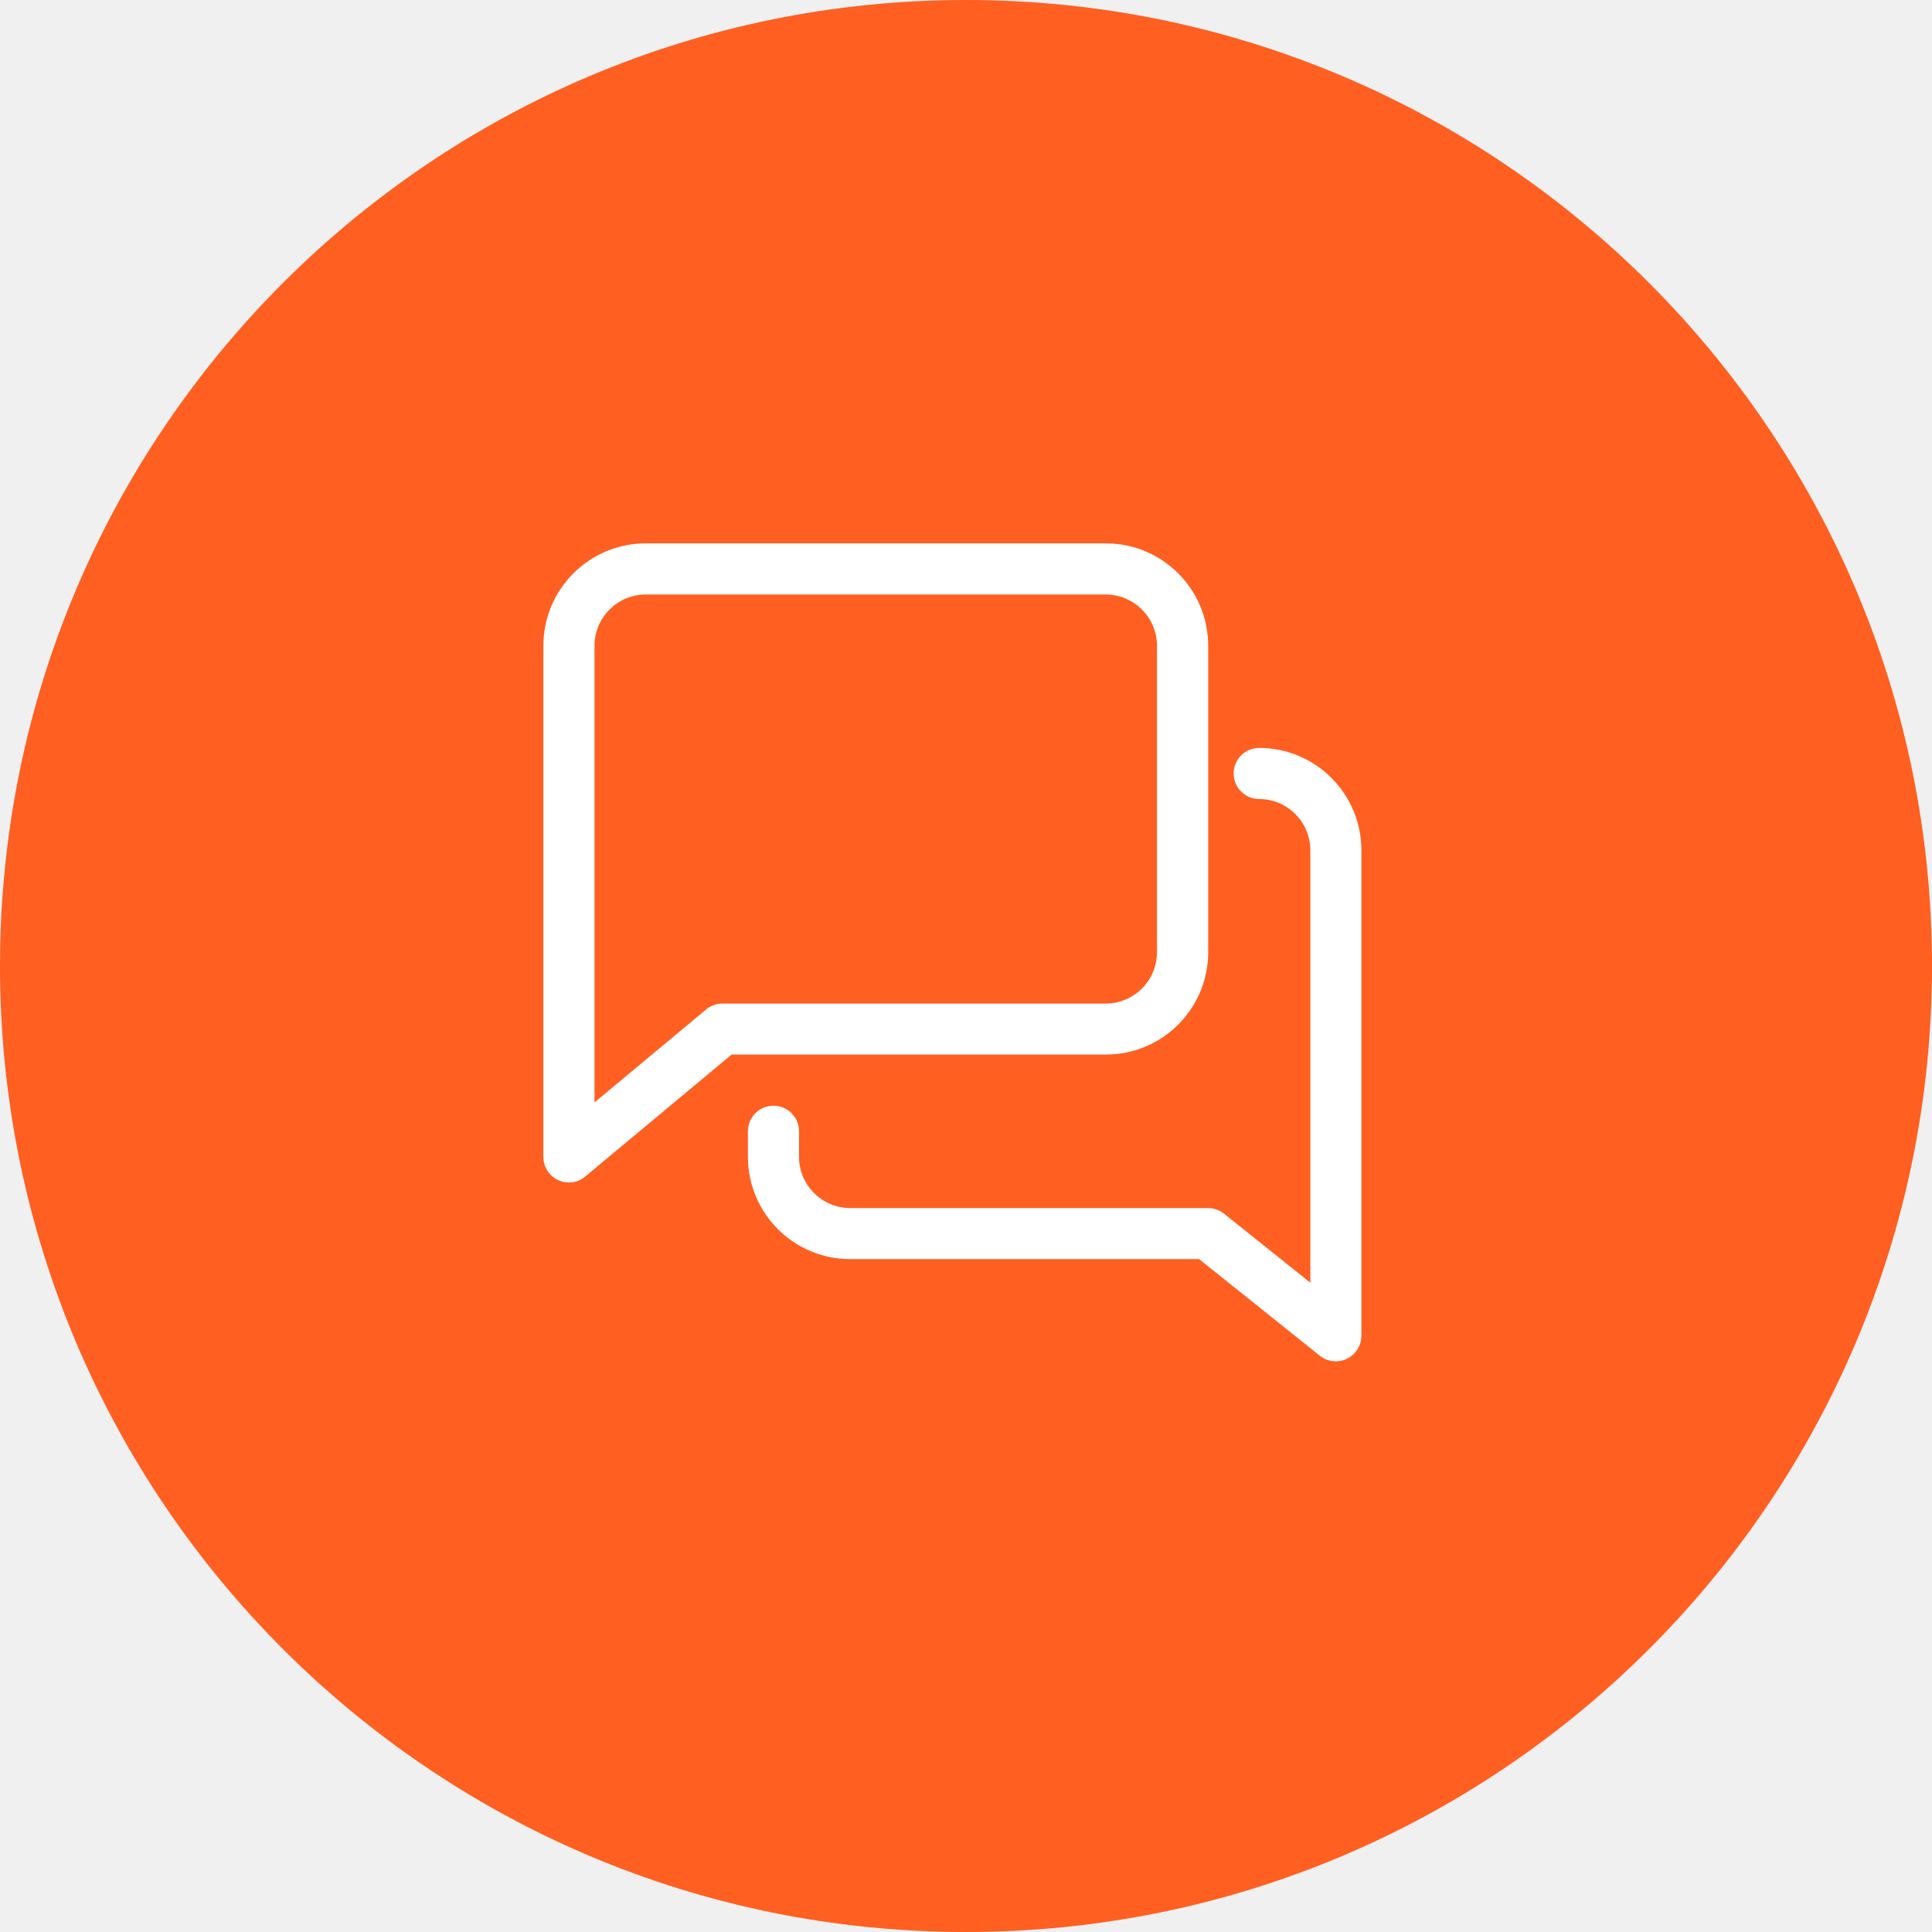
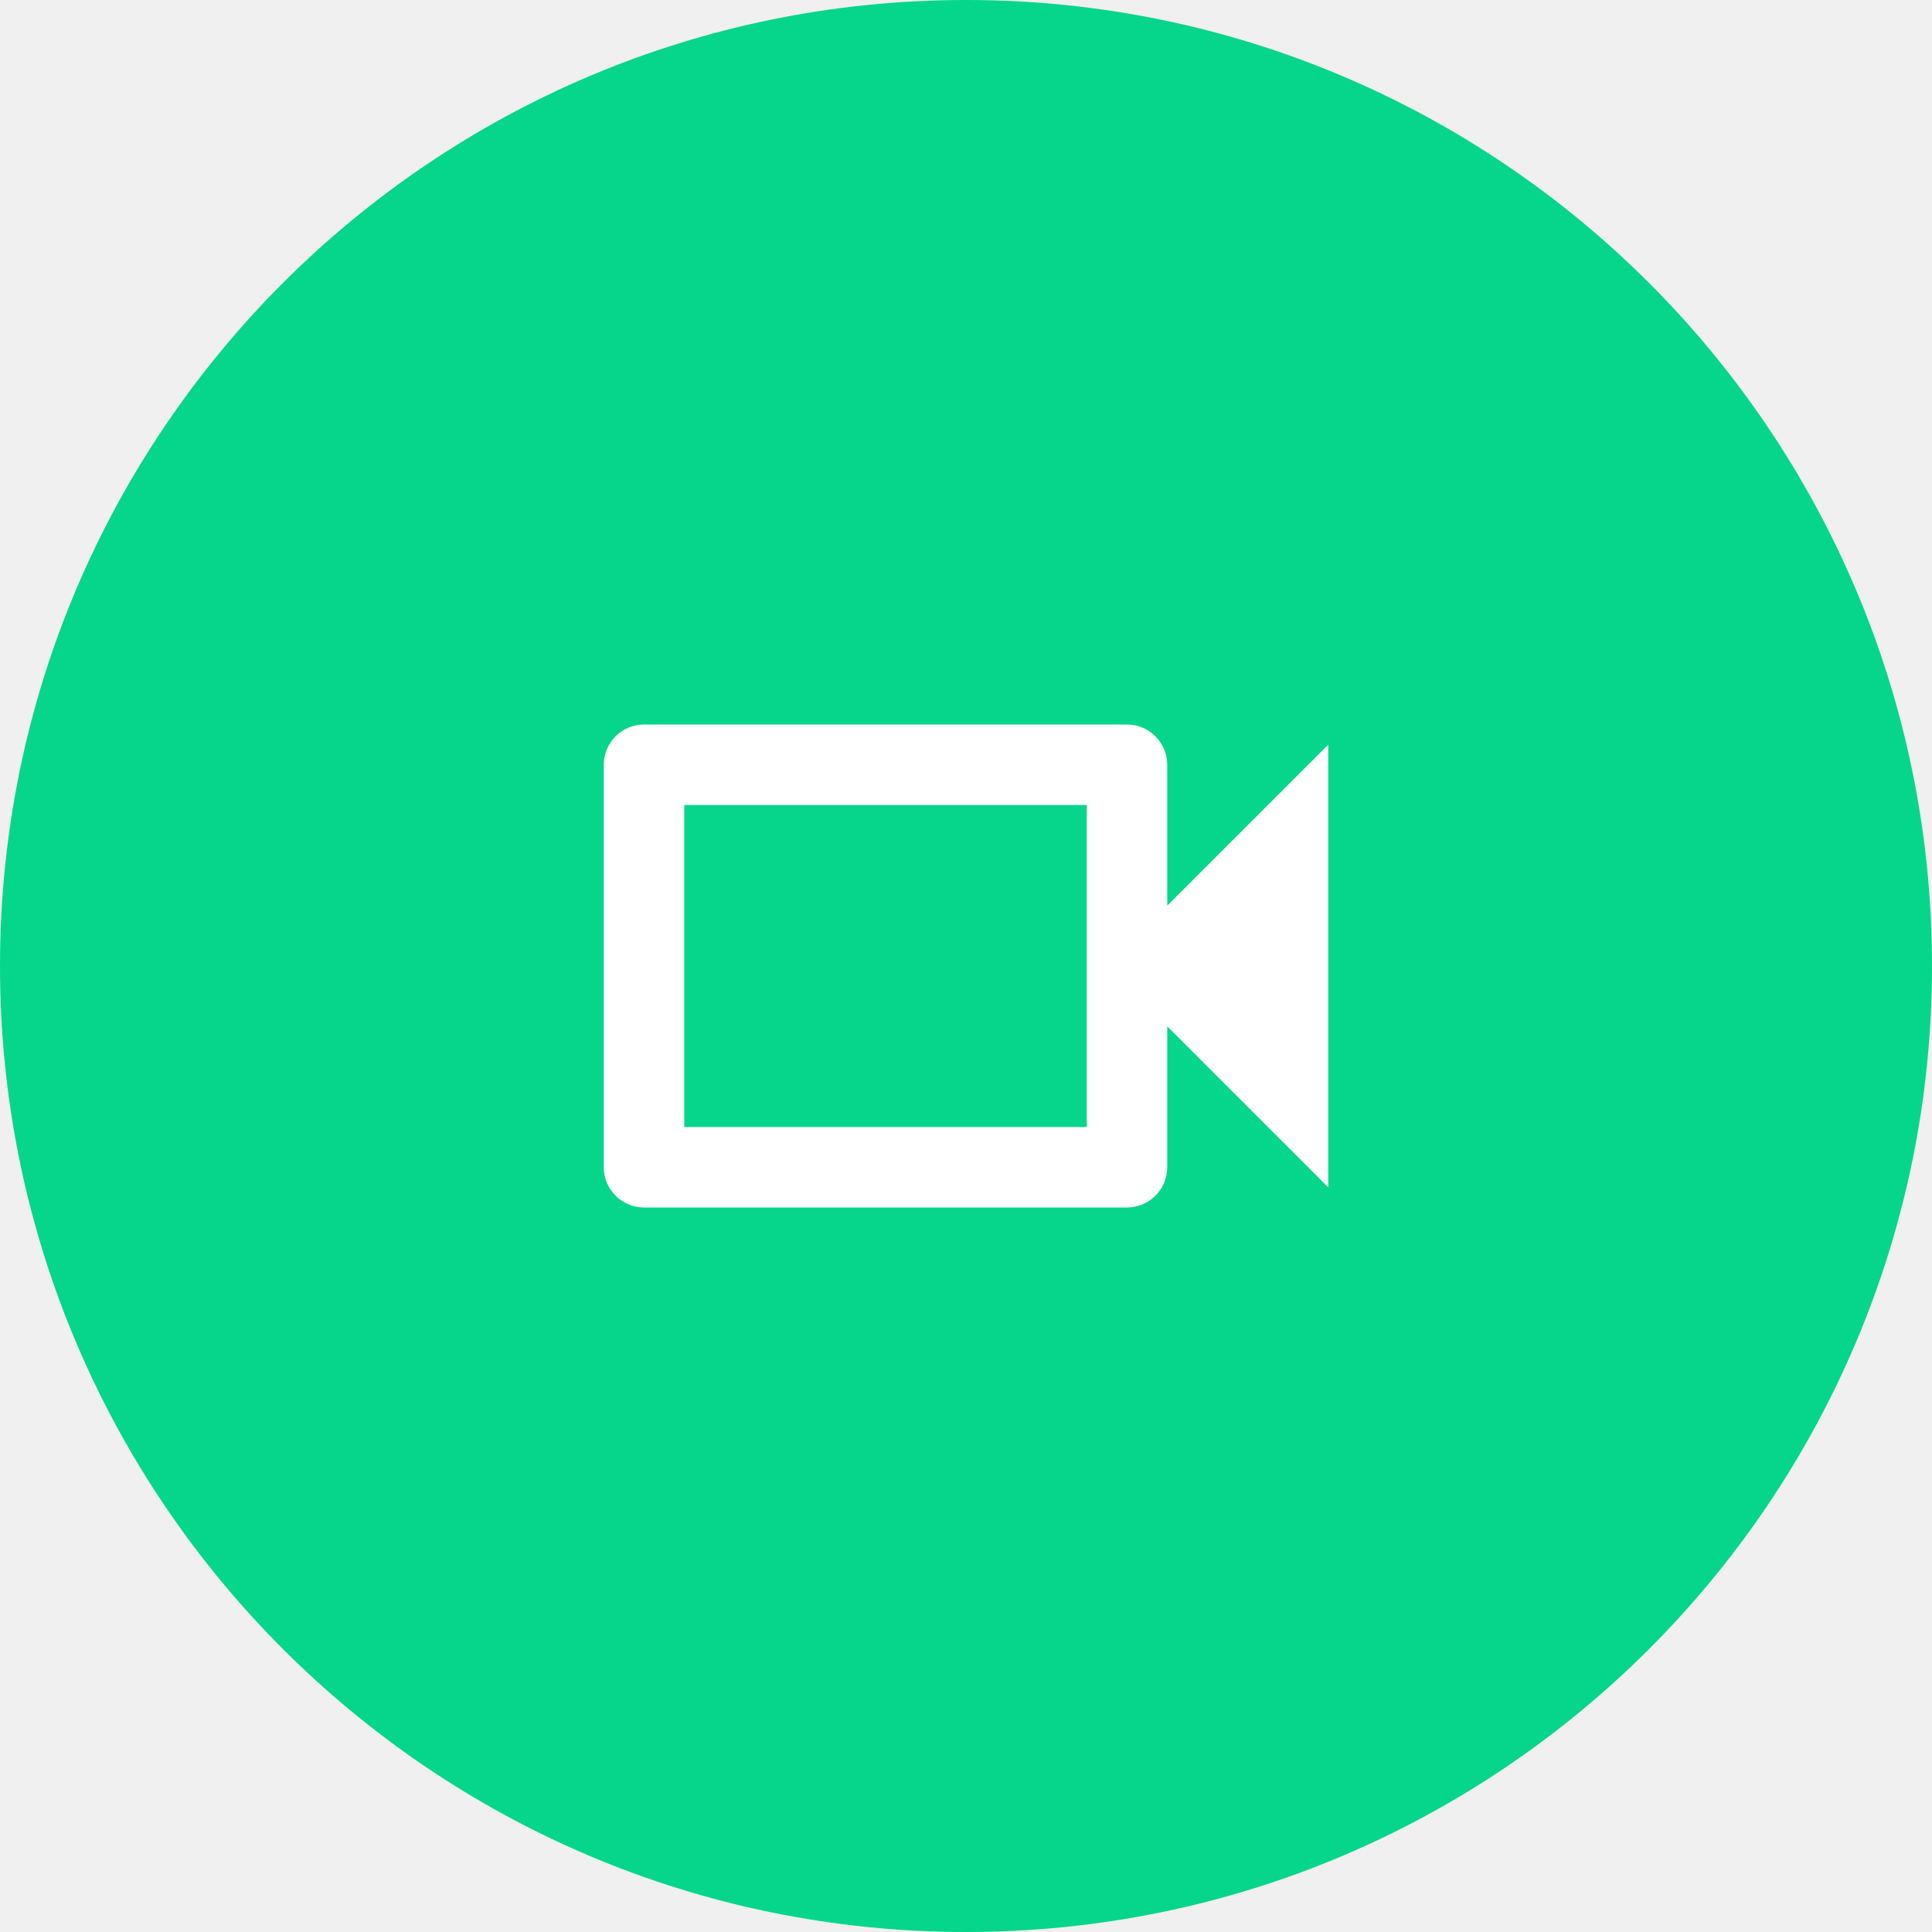
- <svg xmlns="http://www.w3.org/2000/svg" width="64" height="64" viewBox="0 0 64 64">
-   <g id="message" transform="translate(-1043 -3178)">
-     <circle id="Ellipse_3" data-name="Ellipse 3" cx="32" cy="32" r="32" transform="translate(1043 3178)" fill="#ff5f21" />
-     <g id="chat" transform="translate(1061 3196)">
-       <g id="Group_6" data-name="Group 6">
-         <g id="Group_5" data-name="Group 5">
-           <path id="Path_2836" data-name="Path 2836" d="M18.632,0H3.388A3.391,3.391,0,0,0,0,3.388V20.325a.846.846,0,0,0,.488.767.859.859,0,0,0,.359.08.847.847,0,0,0,.542-.2l4.846-4.038h12.4a3.391,3.391,0,0,0,3.388-3.388V3.388A3.391,3.391,0,0,0,18.632,0Zm1.694,13.55a1.7,1.7,0,0,1-1.694,1.694H5.928a.846.846,0,0,0-.542.2L1.694,18.518V3.388A1.7,1.7,0,0,1,3.388,1.694H18.632a1.7,1.7,0,0,1,1.694,1.694Z" fill="#fff" />
-         </g>
-       </g>
-       <g id="Group_8" data-name="Group 8" transform="translate(6.775 6.775)">
-         <g id="Group_7" data-name="Group 7">
-           <path id="Path_2837" data-name="Path 2837" d="M144.938,128a.847.847,0,1,0,0,1.694,1.7,1.7,0,0,1,1.694,1.694v14.328l-2.859-2.287a.853.853,0,0,0-.528-.185H131.388a1.7,1.7,0,0,1-1.694-1.694V140.7a.847.847,0,1,0-1.694,0v.847a3.391,3.391,0,0,0,3.388,3.388h11.558l4,3.2a.848.848,0,0,0,1.377-.662V131.388A3.391,3.391,0,0,0,144.938,128Z" transform="translate(-128 -128)" fill="#fff" />
-         </g>
-       </g>
-     </g>
-   </g>
+ <svg xmlns="http://www.w3.org/2000/svg" width="64" height="64" viewBox="0 0 64 64" fill="none">
+   <circle cx="32" cy="32" r="32" fill="#05D68B" />
+   <path d="M36 26.667V37.333H22.667V26.667H36ZM37.333 24H21.333C20.6 24 20 24.6 20 25.333V38.667C20 39.4 20.6 40 21.333 40H37.333C38.067 40 38.667 39.4 38.667 38.667V34L44 39.333V24.667L38.667 30V25.333C38.667 24.6 38.067 24 37.333 24Z" fill="white" />
</svg>
